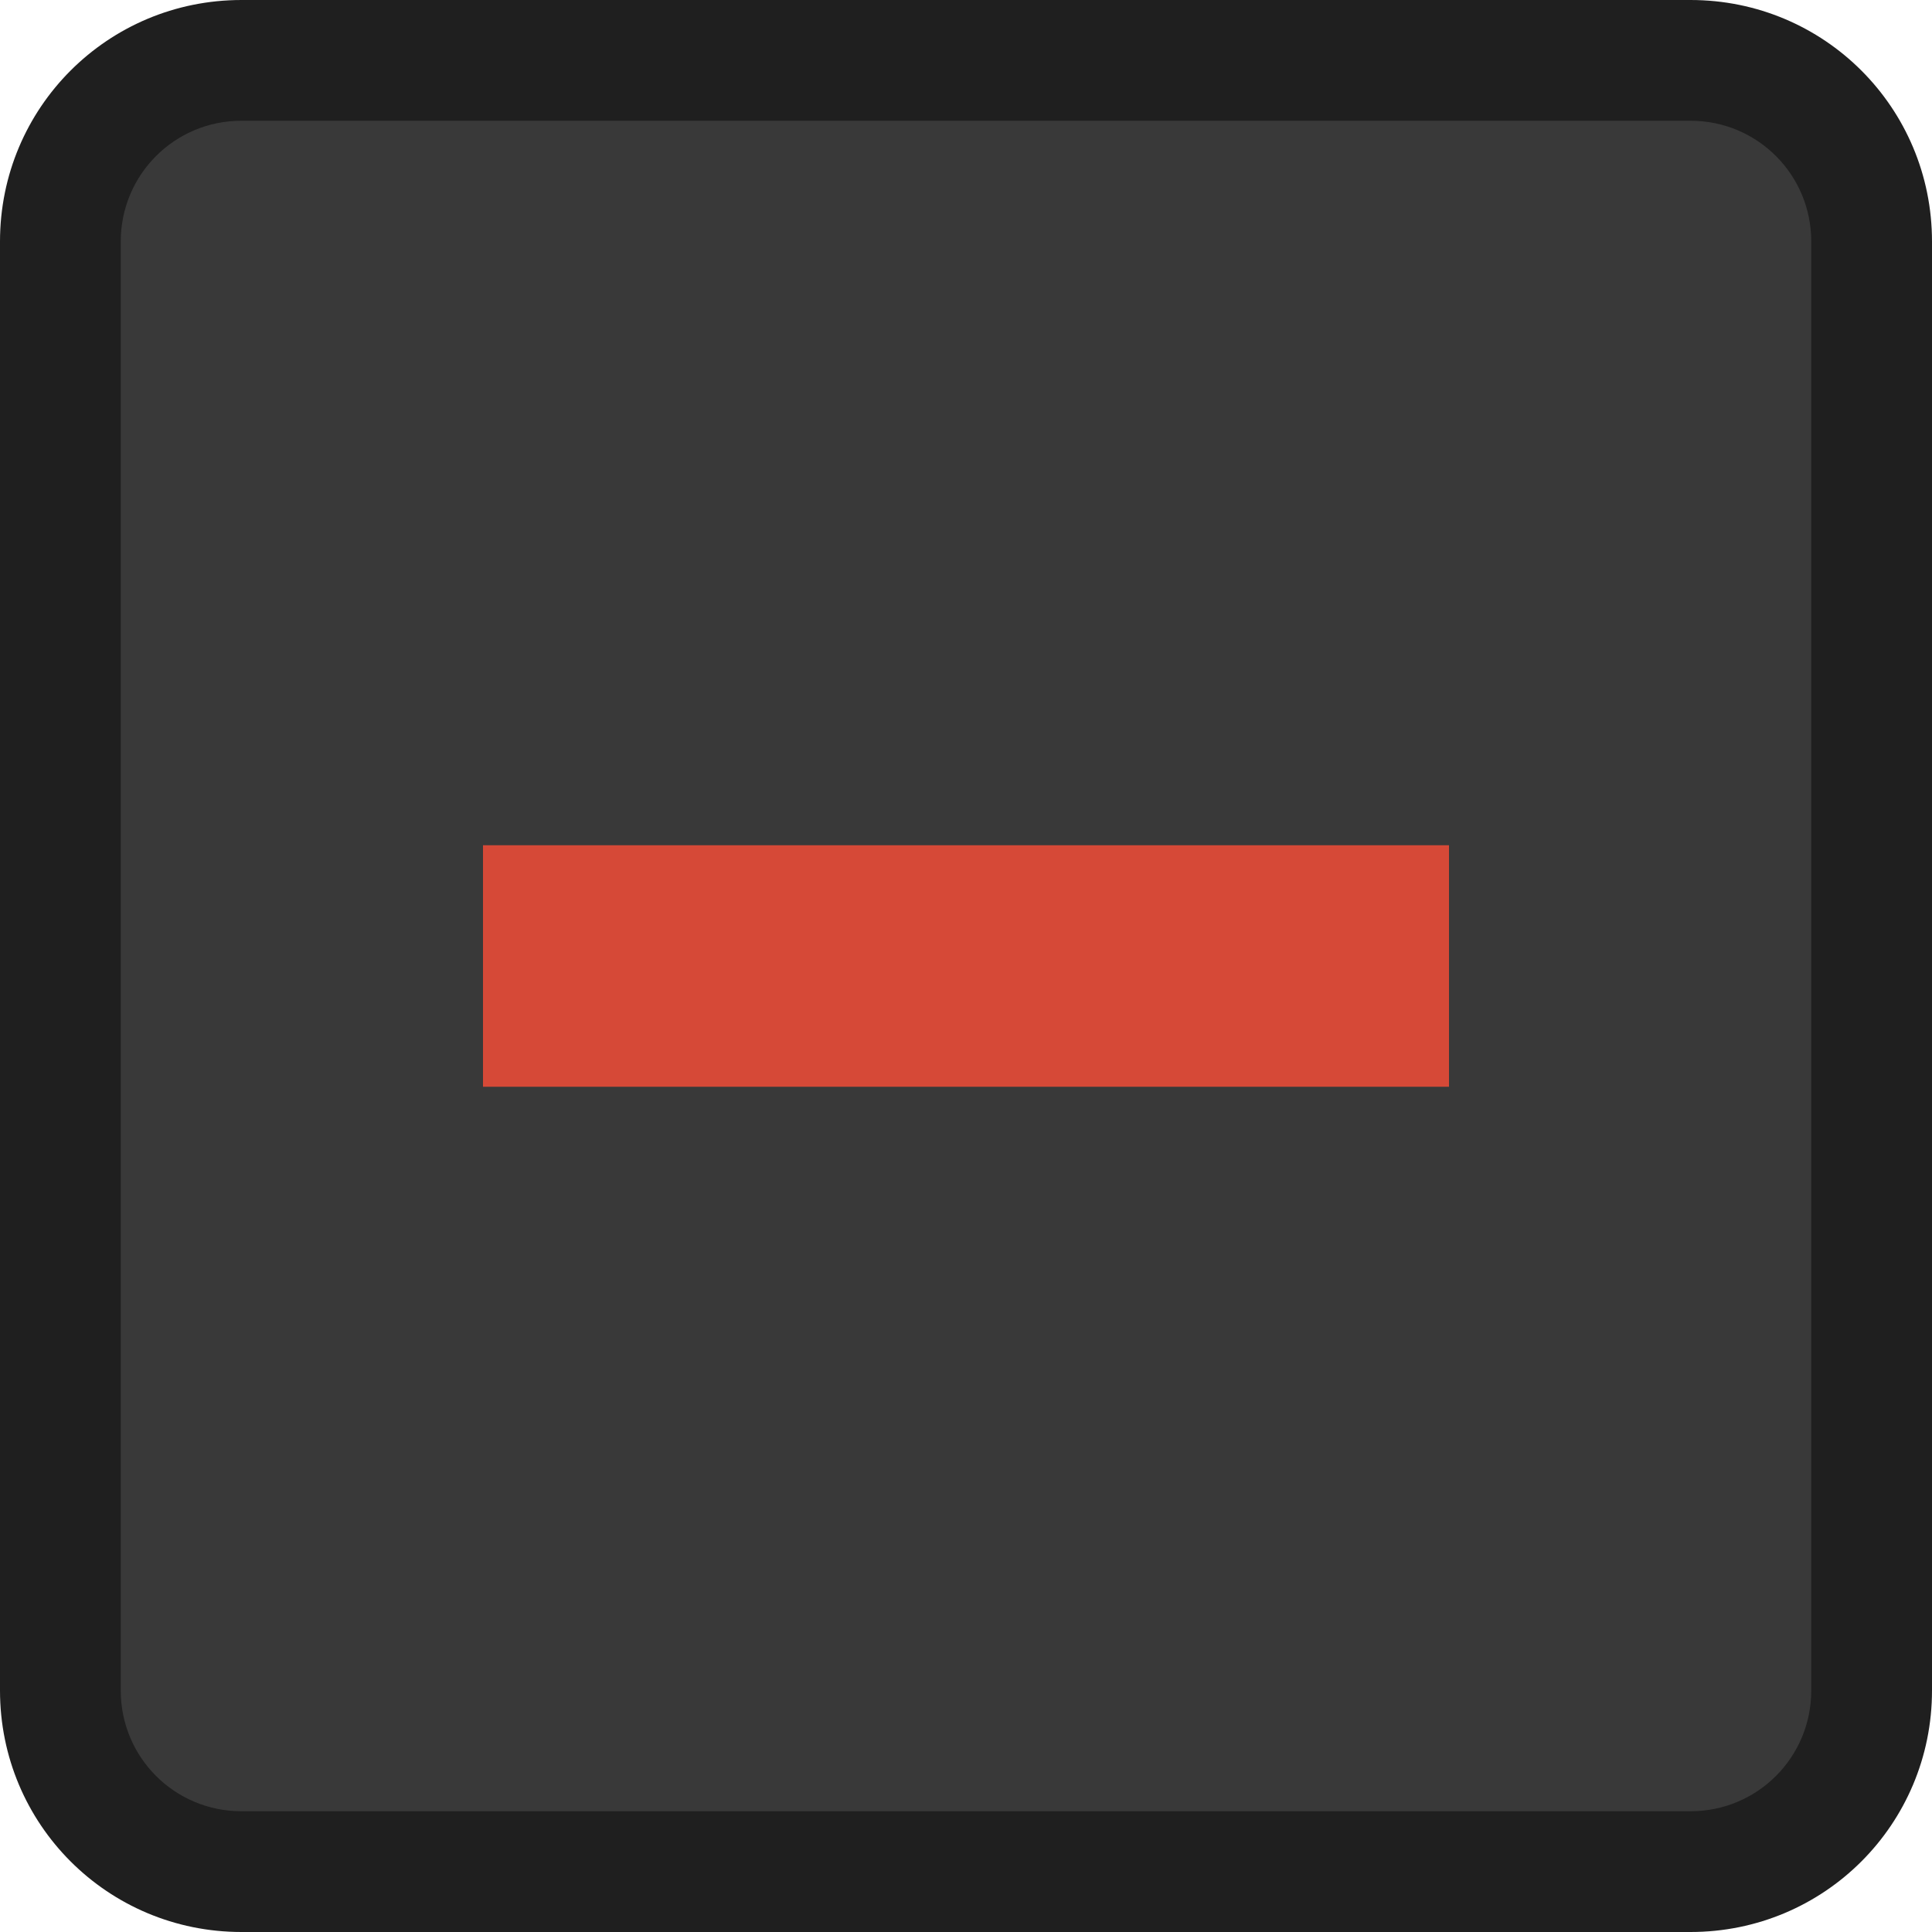
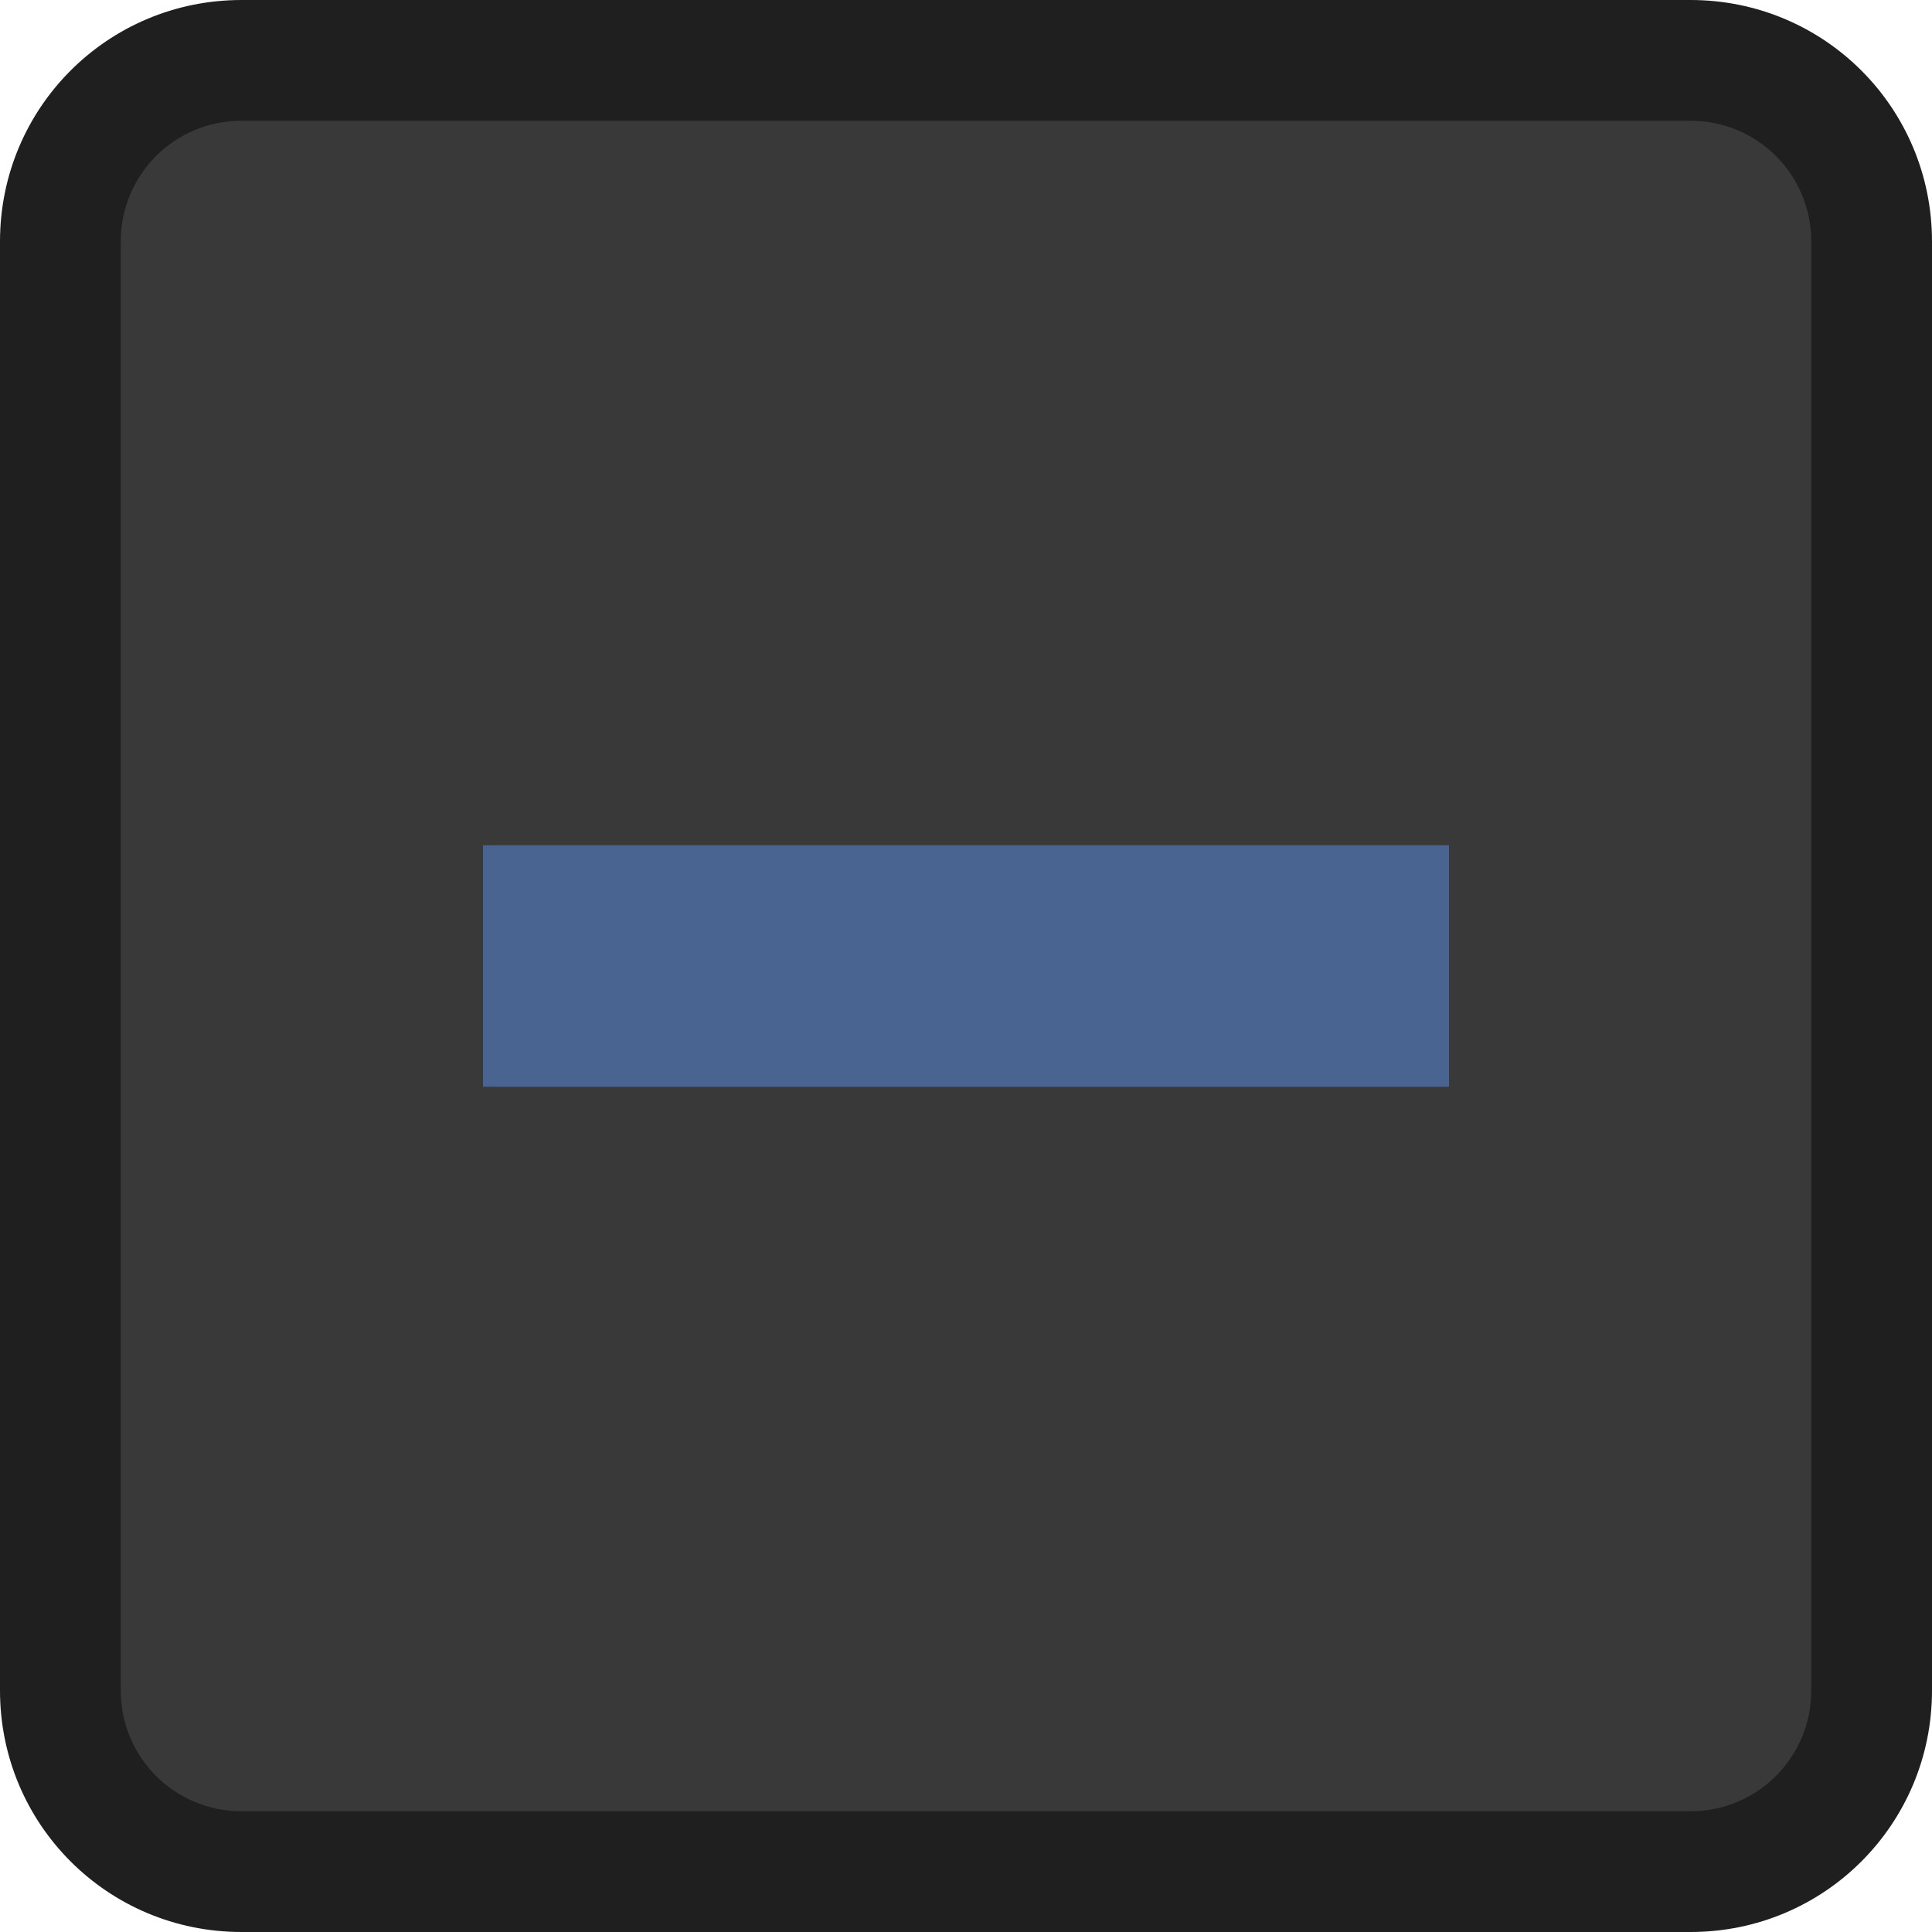
<svg xmlns="http://www.w3.org/2000/svg" viewBox="0 0 16 16">
  <g transform="translate(0 -1036.362)">
    <rect width="14.821" x=".621" y="1037.046" rx="1" height="14.758" style="fill:#393939" />
    <path style="fill:#1f1f1f" d="M 2 0 C 0.892 0 3.2526065e-18 0.892 0 2 L 0 14 C 0 15.108 0.892 16 2 16 L 14 16 C 15.108 16 16 15.108 16 14 L 16 2 C 16 0.892 15.108 3.2526065e-18 14 0 L 2 0 z M 2 1 L 14 1 C 14.554 1 15 1.446 15 2 L 15 14 C 15 14.554 14.554 15 14 15 L 2 15 C 1.446 15 1 14.554 1 14 L 1 2 C 1 1.446 1.446 1 2 1 z " transform="translate(0 1036.362)" />
-     <rect width="8" x="4" y="1043.362" height="2" style="fill:#d64937" />
+     <rect width="8" x="4" y="1043.362" height="2" style="fill:#496490" />
  </g>
</svg>
